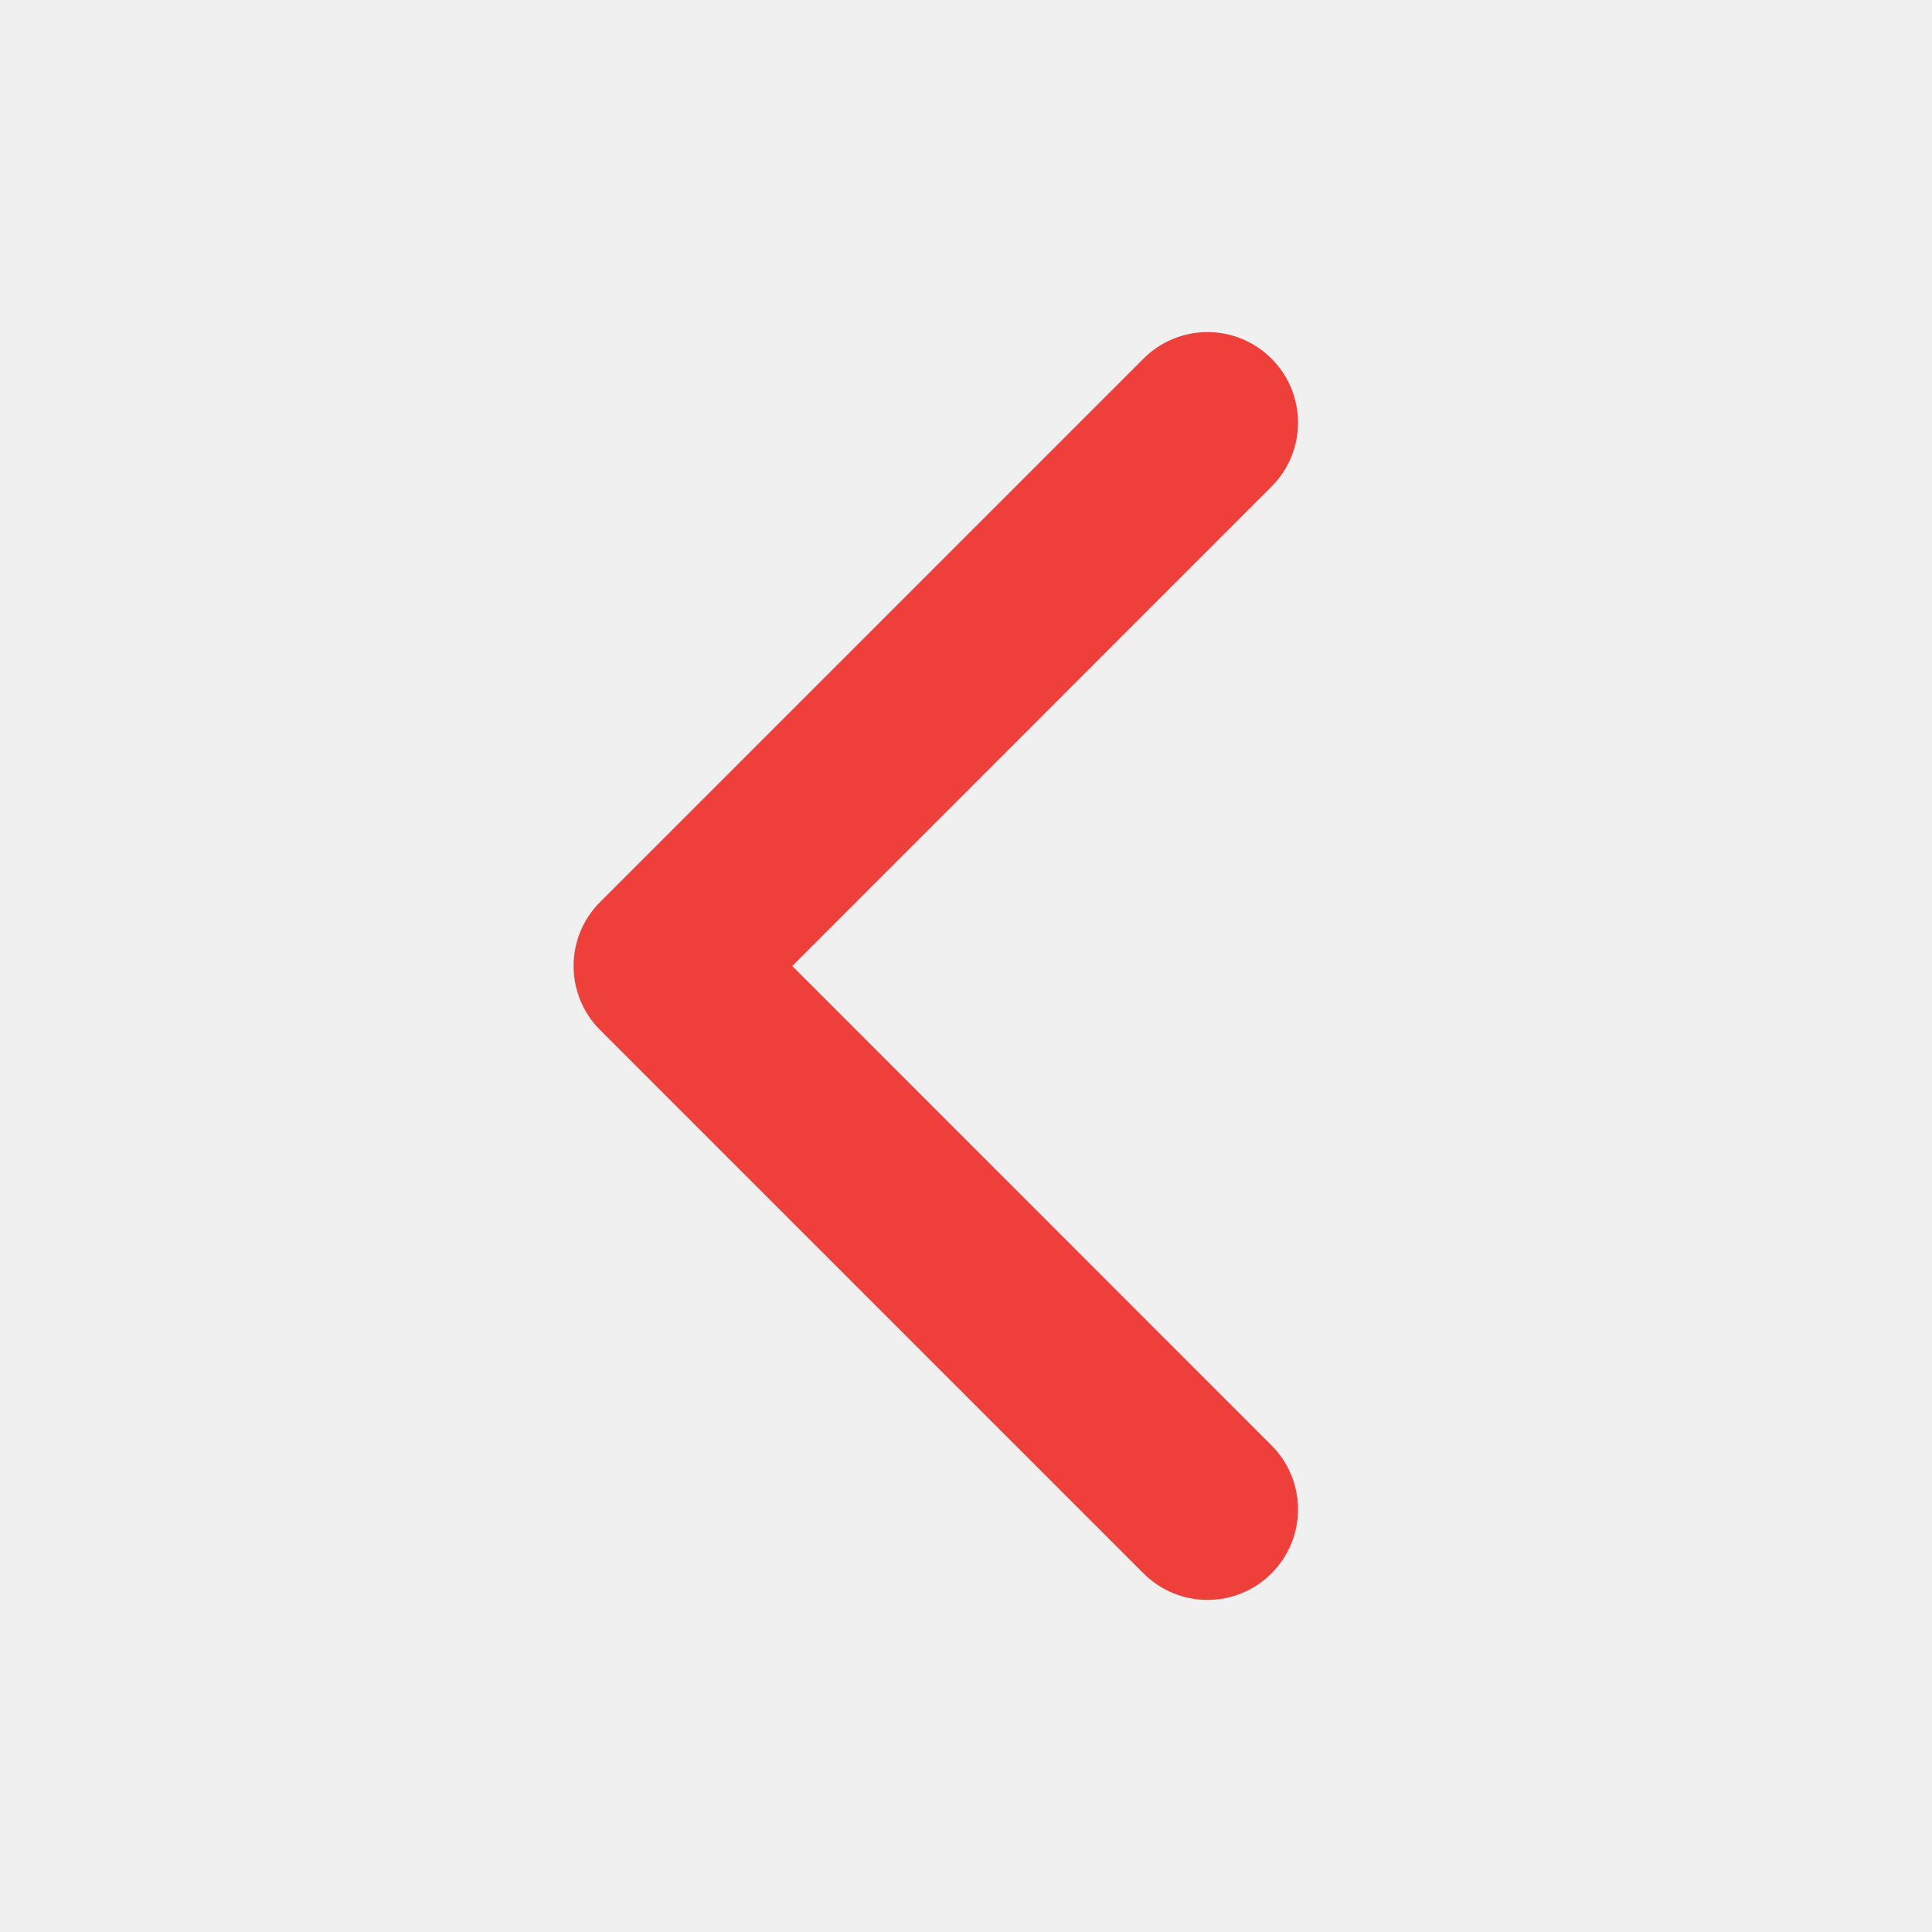
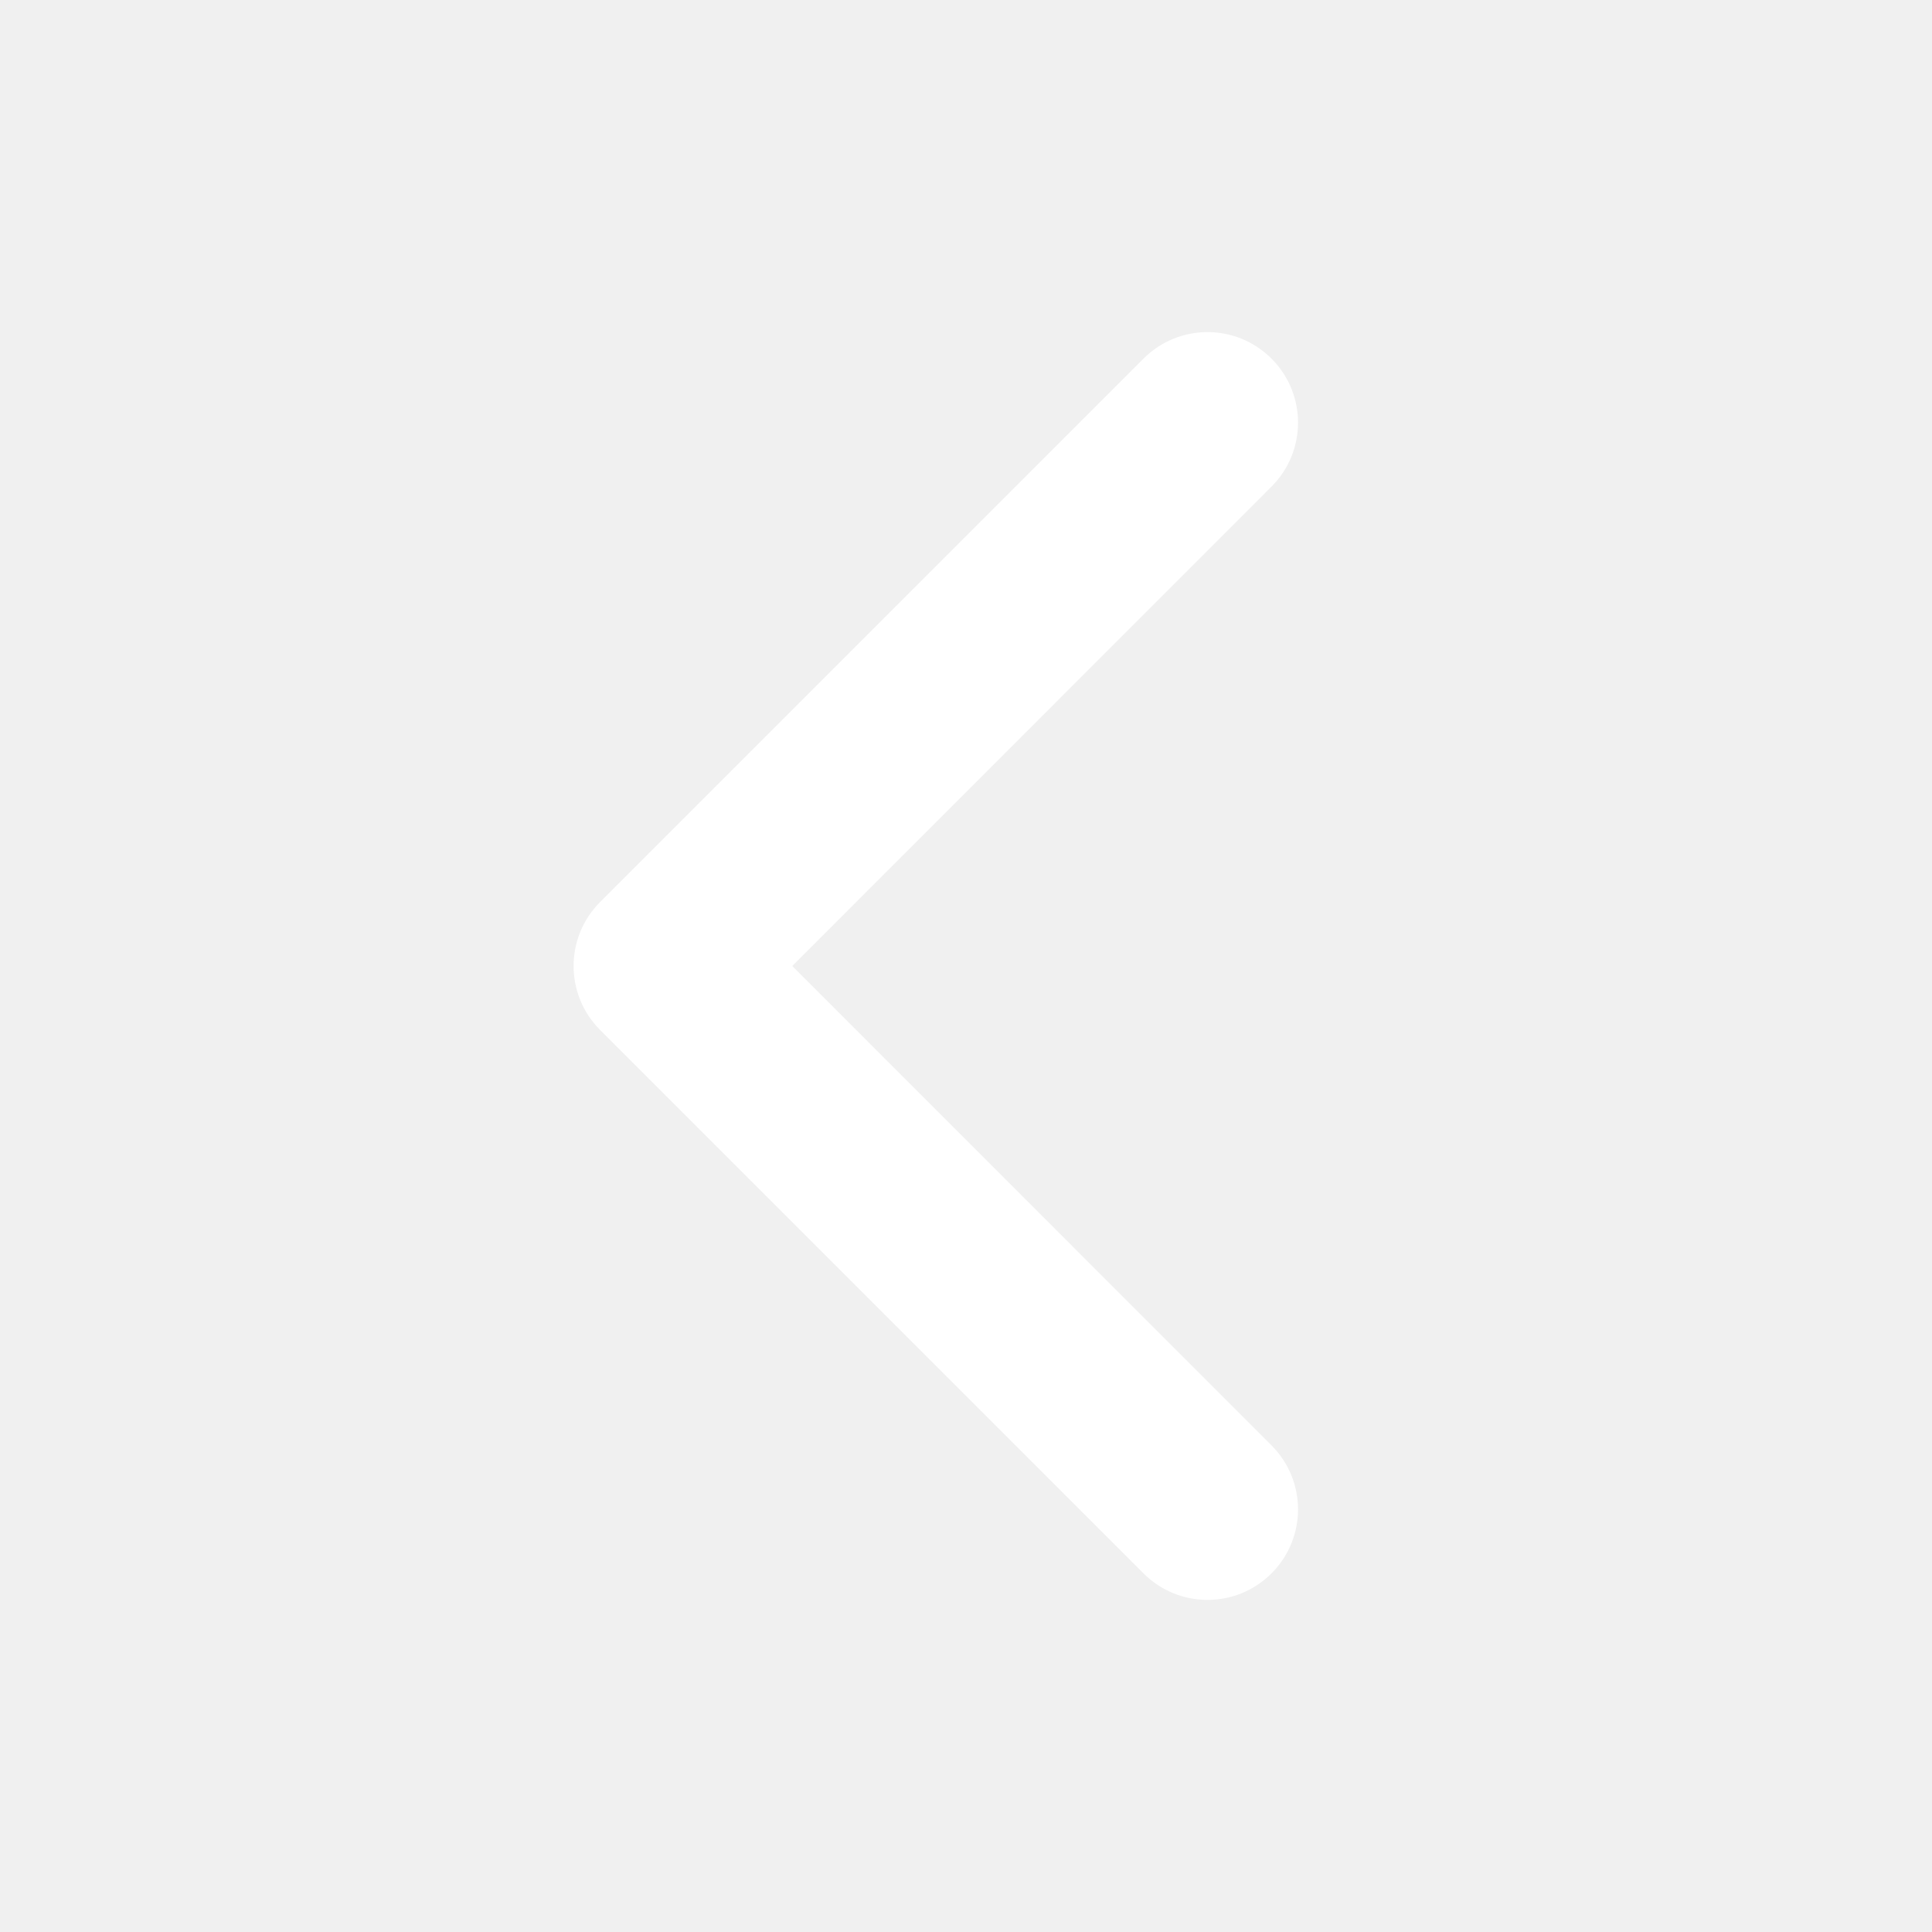
<svg xmlns="http://www.w3.org/2000/svg" width="16" height="16" viewBox="0 0 16 16" fill="none">
-   <path fill-rule="evenodd" clip-rule="evenodd" d="M10.53 2.97C10.823 3.263 10.823 3.737 10.53 4.03L6.561 8L10.53 11.97C10.823 12.263 10.823 12.737 10.53 13.03C10.237 13.323 9.763 13.323 9.47 13.03L4.97 8.53C4.677 8.237 4.677 7.763 4.97 7.47L9.47 2.97C9.763 2.677 10.237 2.677 10.53 2.97Z" fill="#EF3F3B" />
+   <path fill-rule="evenodd" clip-rule="evenodd" d="M10.53 2.97C10.823 3.263 10.823 3.737 10.53 4.03L6.561 8L10.53 11.97C10.823 12.263 10.823 12.737 10.53 13.03C10.237 13.323 9.763 13.323 9.47 13.03L4.97 8.53C4.677 8.237 4.677 7.763 4.97 7.47L9.47 2.97C9.763 2.677 10.237 2.677 10.53 2.97Z" fill="white" />
</svg>
